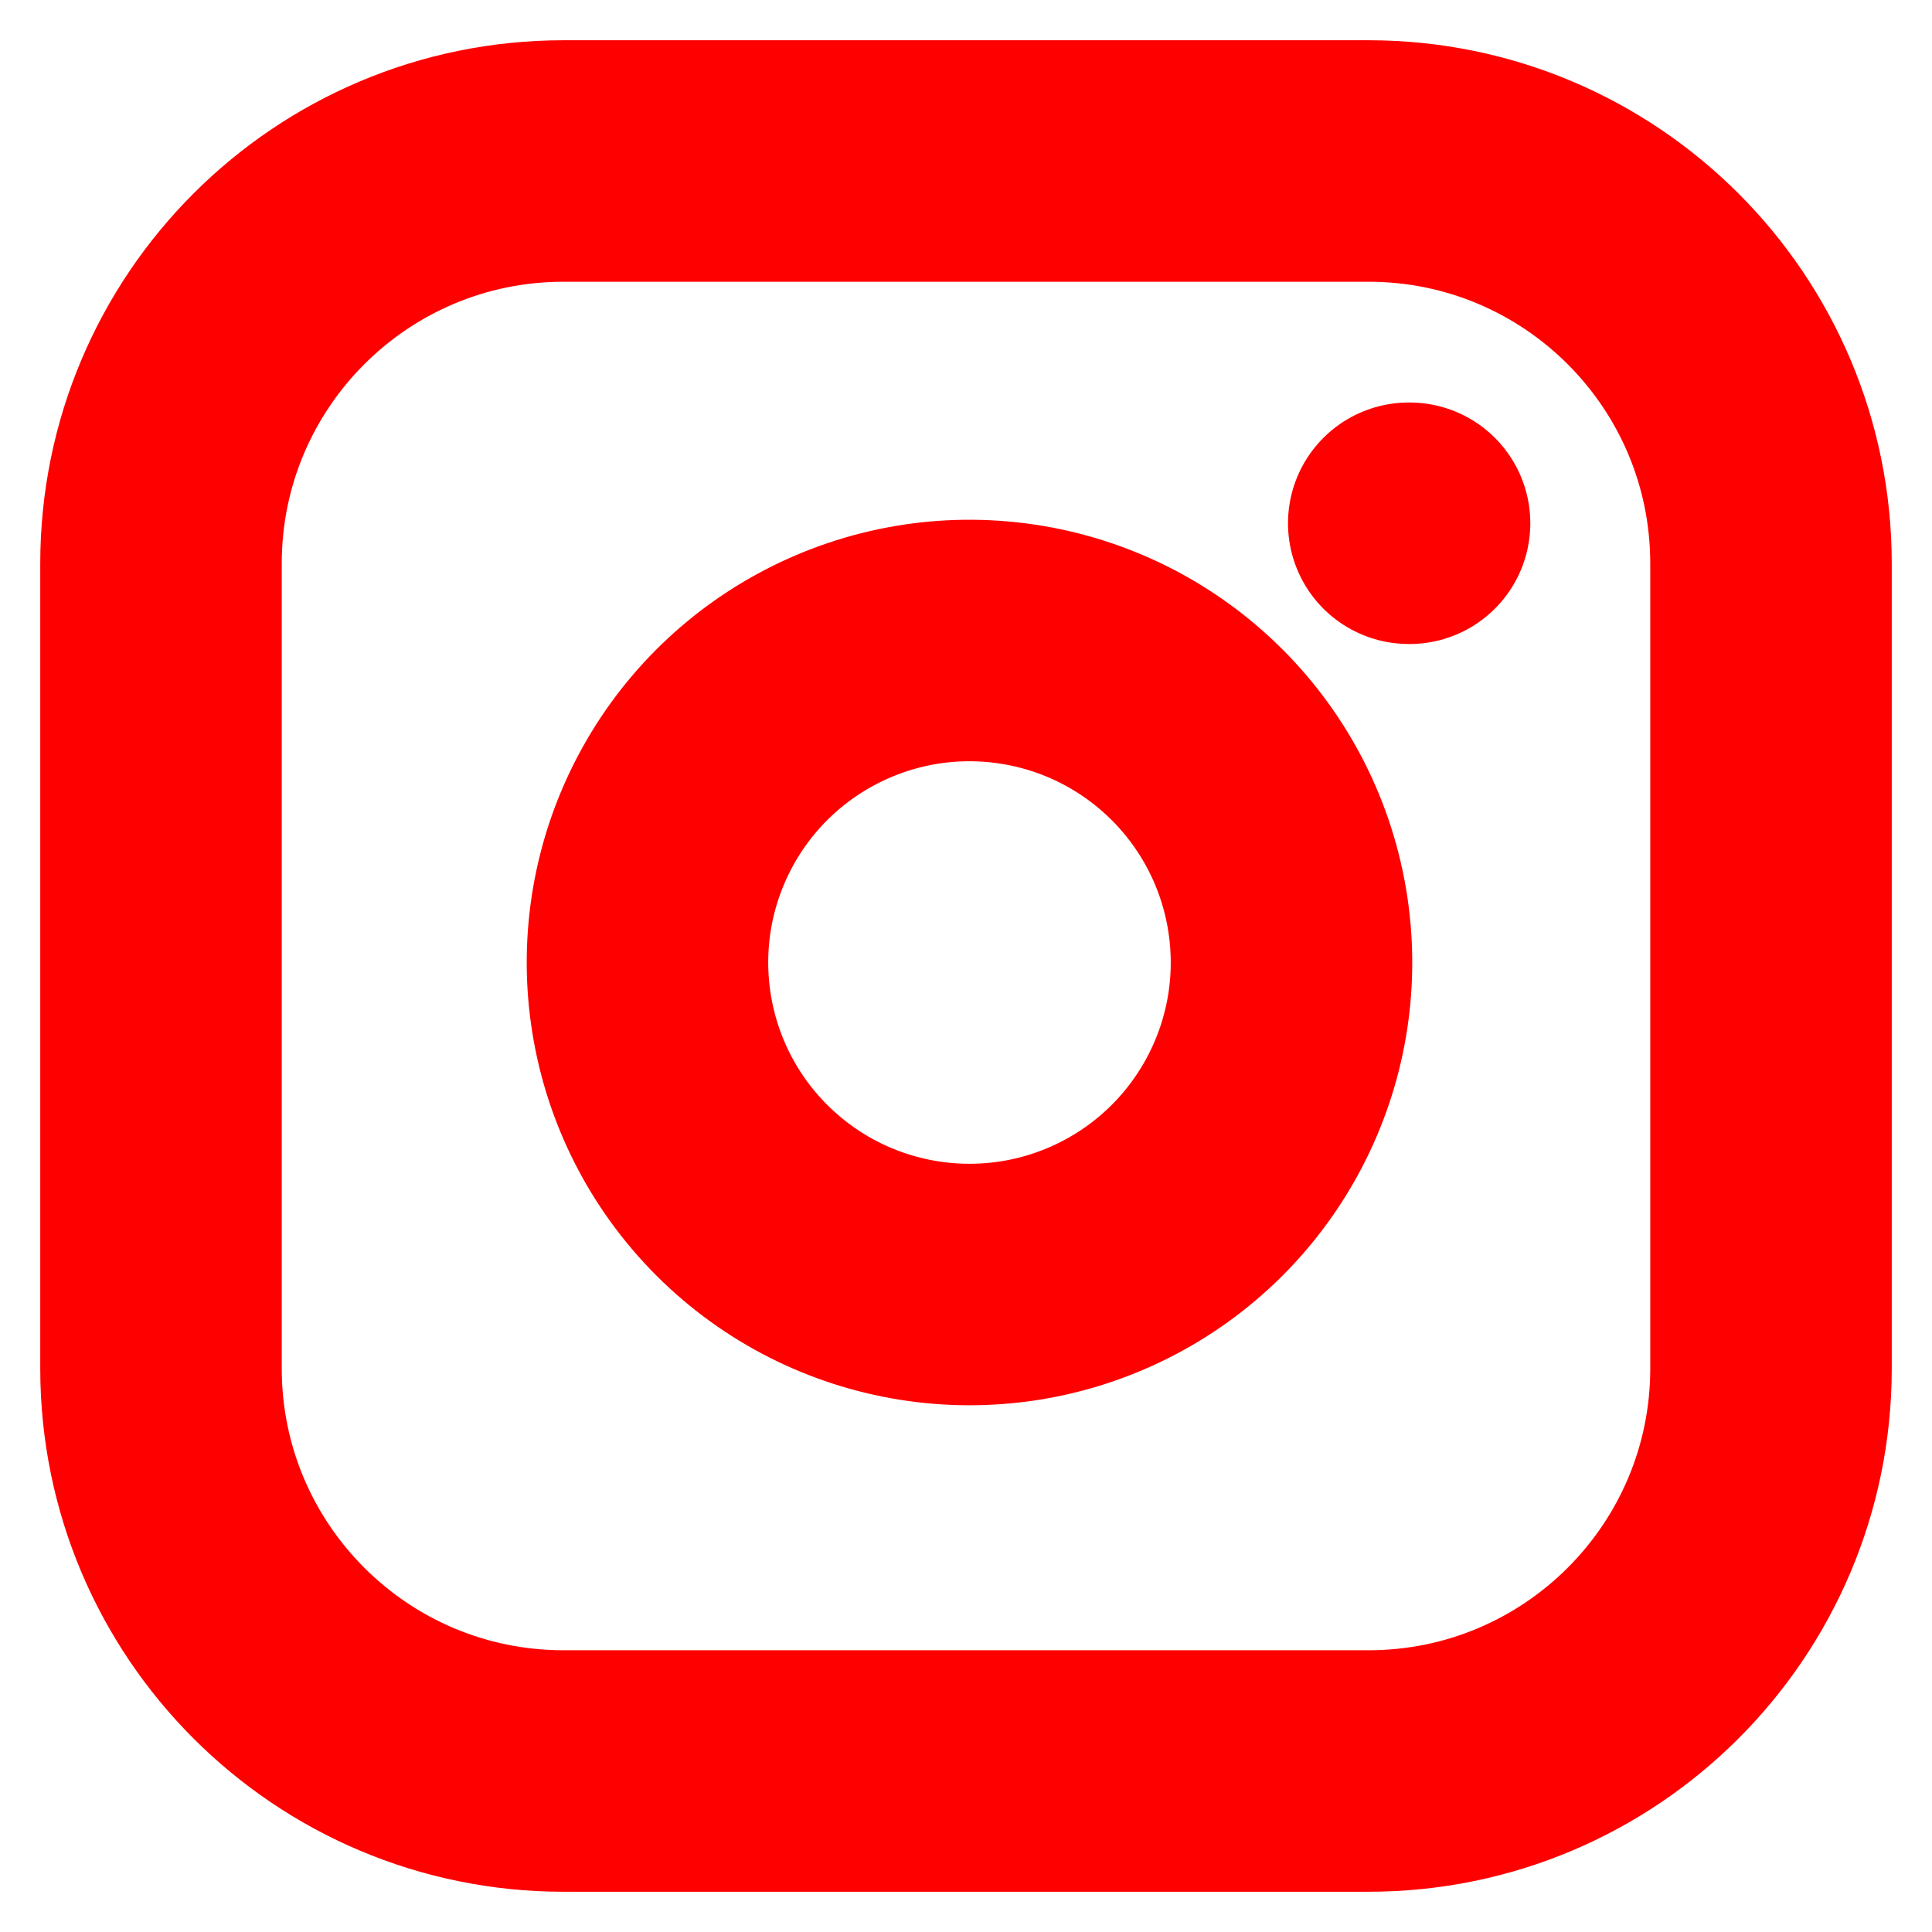
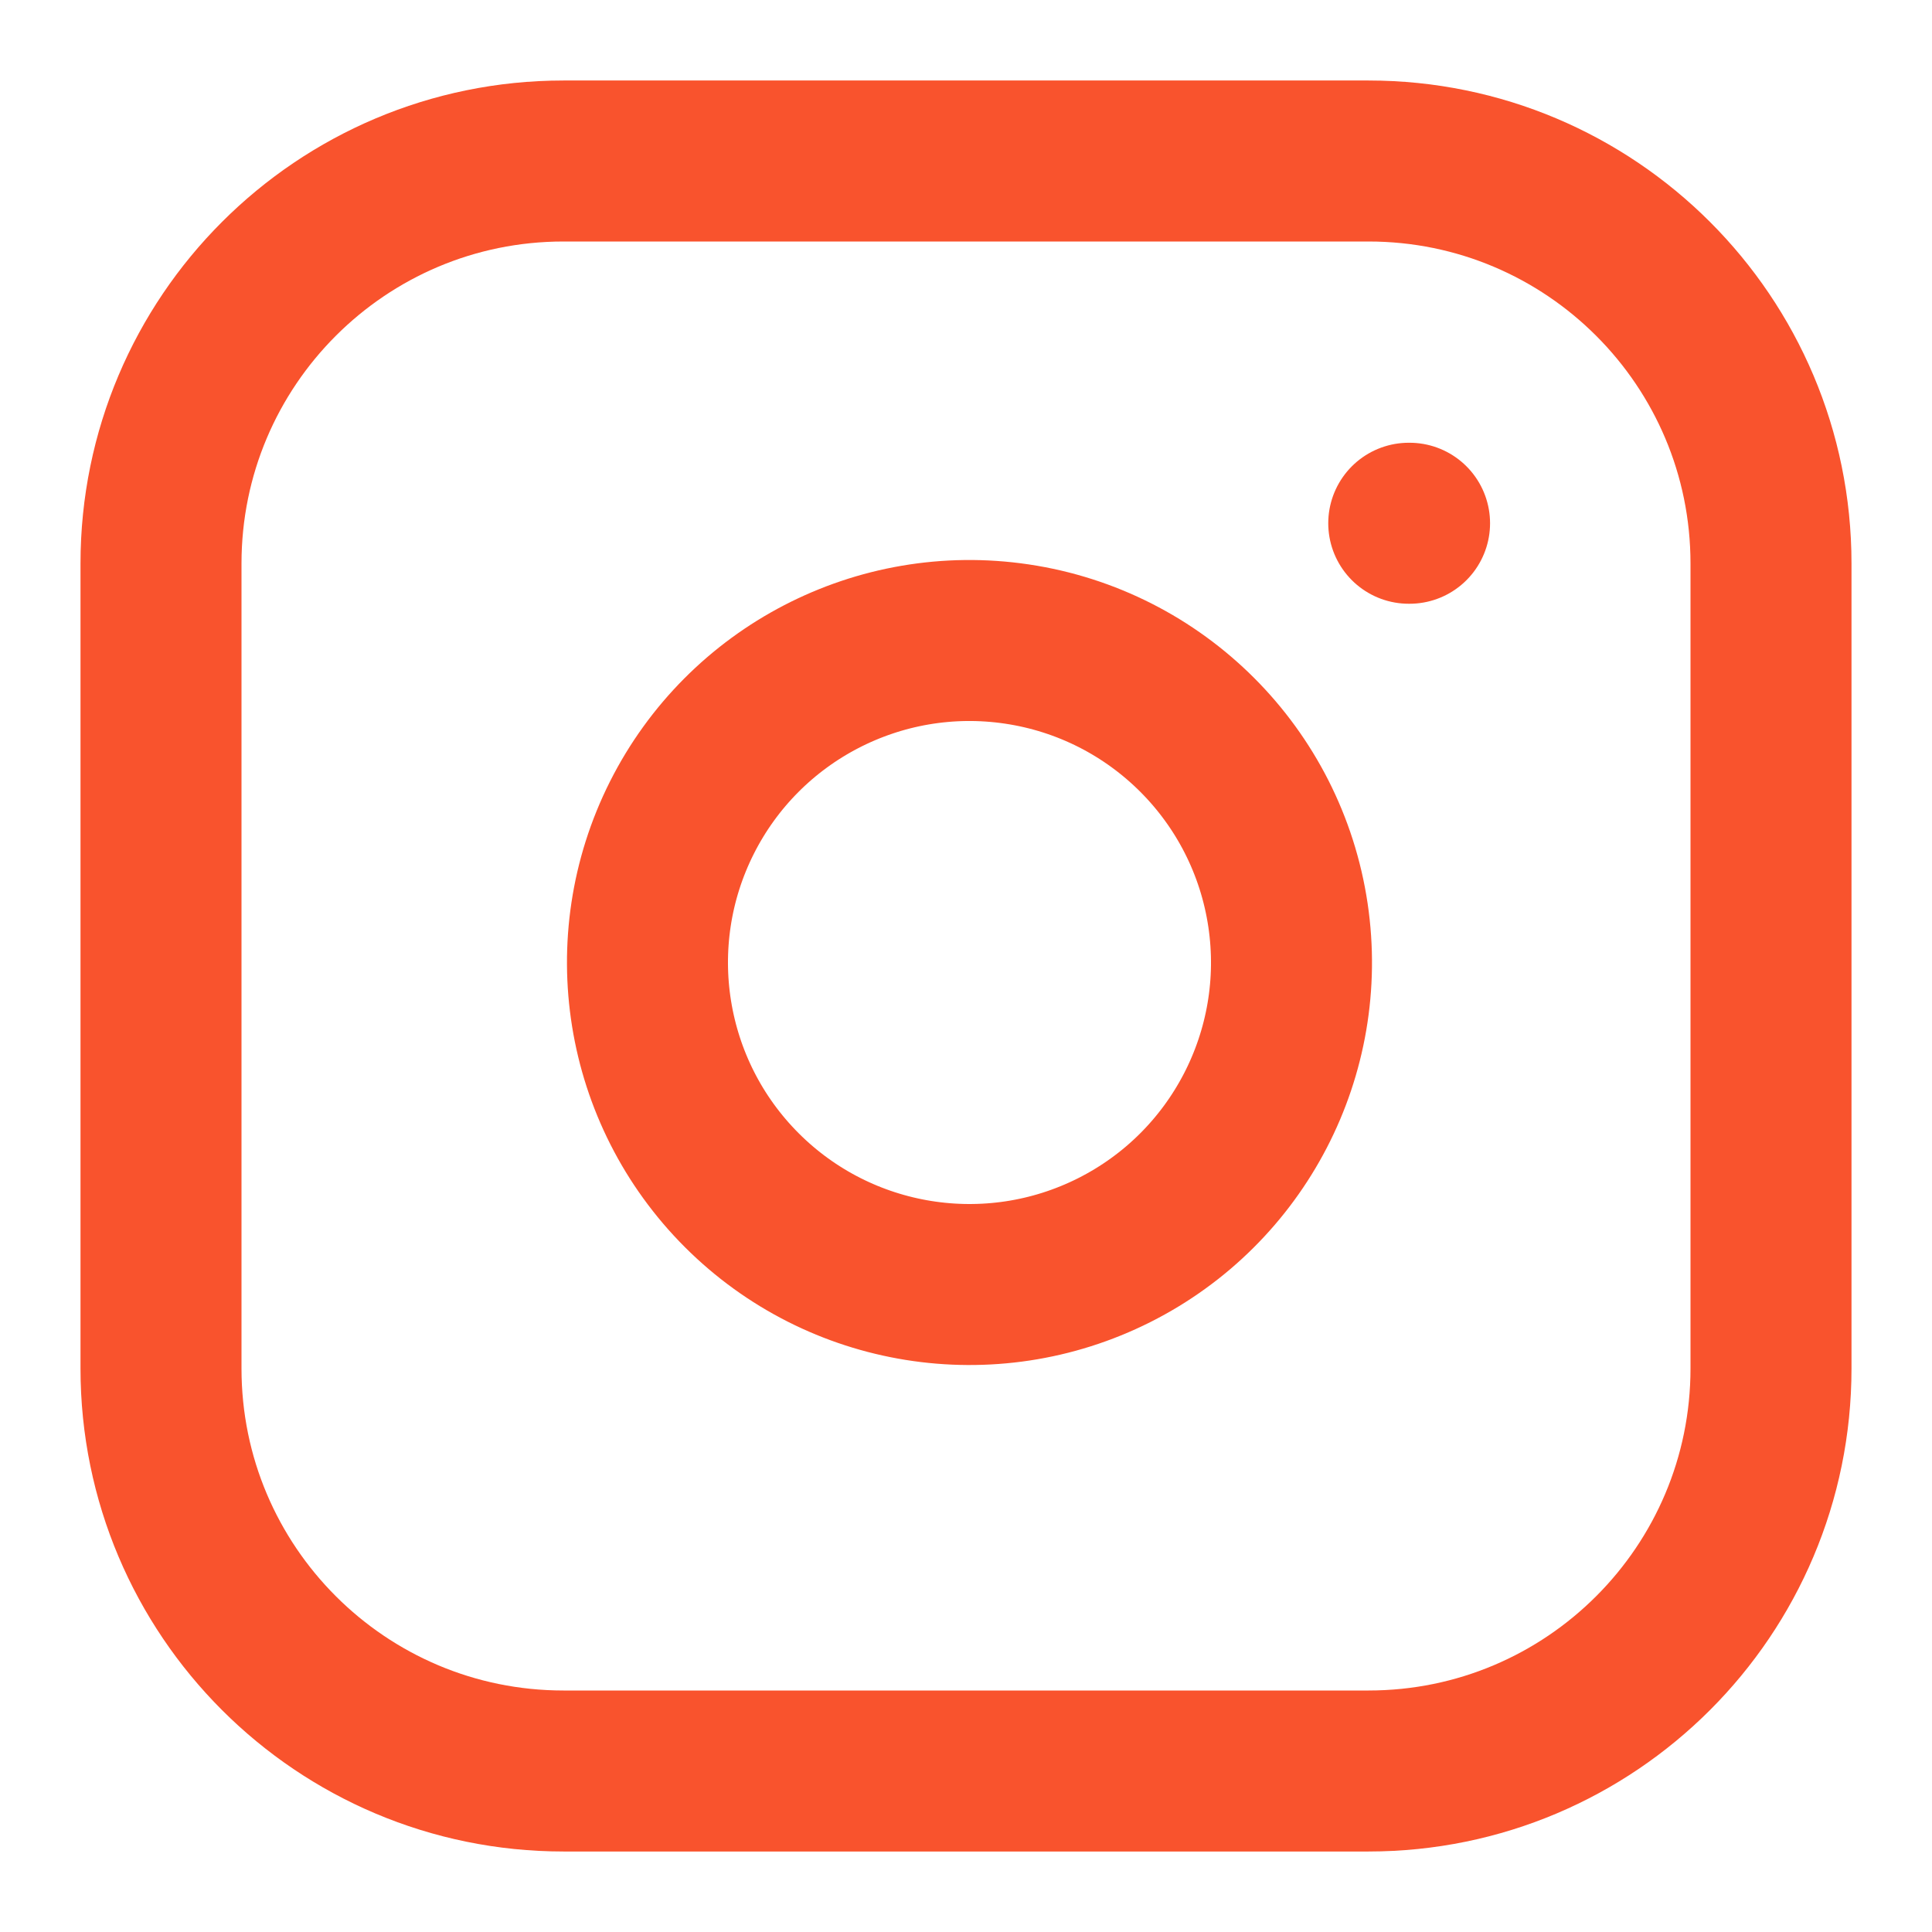
- <svg xmlns="http://www.w3.org/2000/svg" width="16" height="16" viewBox="0 0 24 24" fill="none" stroke="red" stroke-width="3" stroke-linecap="round" stroke-linejoin="round" class="feather feather-instagram">
+ <svg xmlns="http://www.w3.org/2000/svg" width="24" height="24" viewBox="0 0 24 24" fill="none" stroke="#f9532d" stroke-width="2" stroke-linecap="round" stroke-linejoin="round" class="feather feather-instagram">
  <rect x="2" y="2" width="20" height="20" rx="5" ry="5" />
  <path d="M16 11.37A4 4 0 1 1 12.63 8 4 4 0 0 1 16 11.37z" />
  <line x1="17.5" y1="6.5" x2="17.51" y2="6.5" />
</svg>
